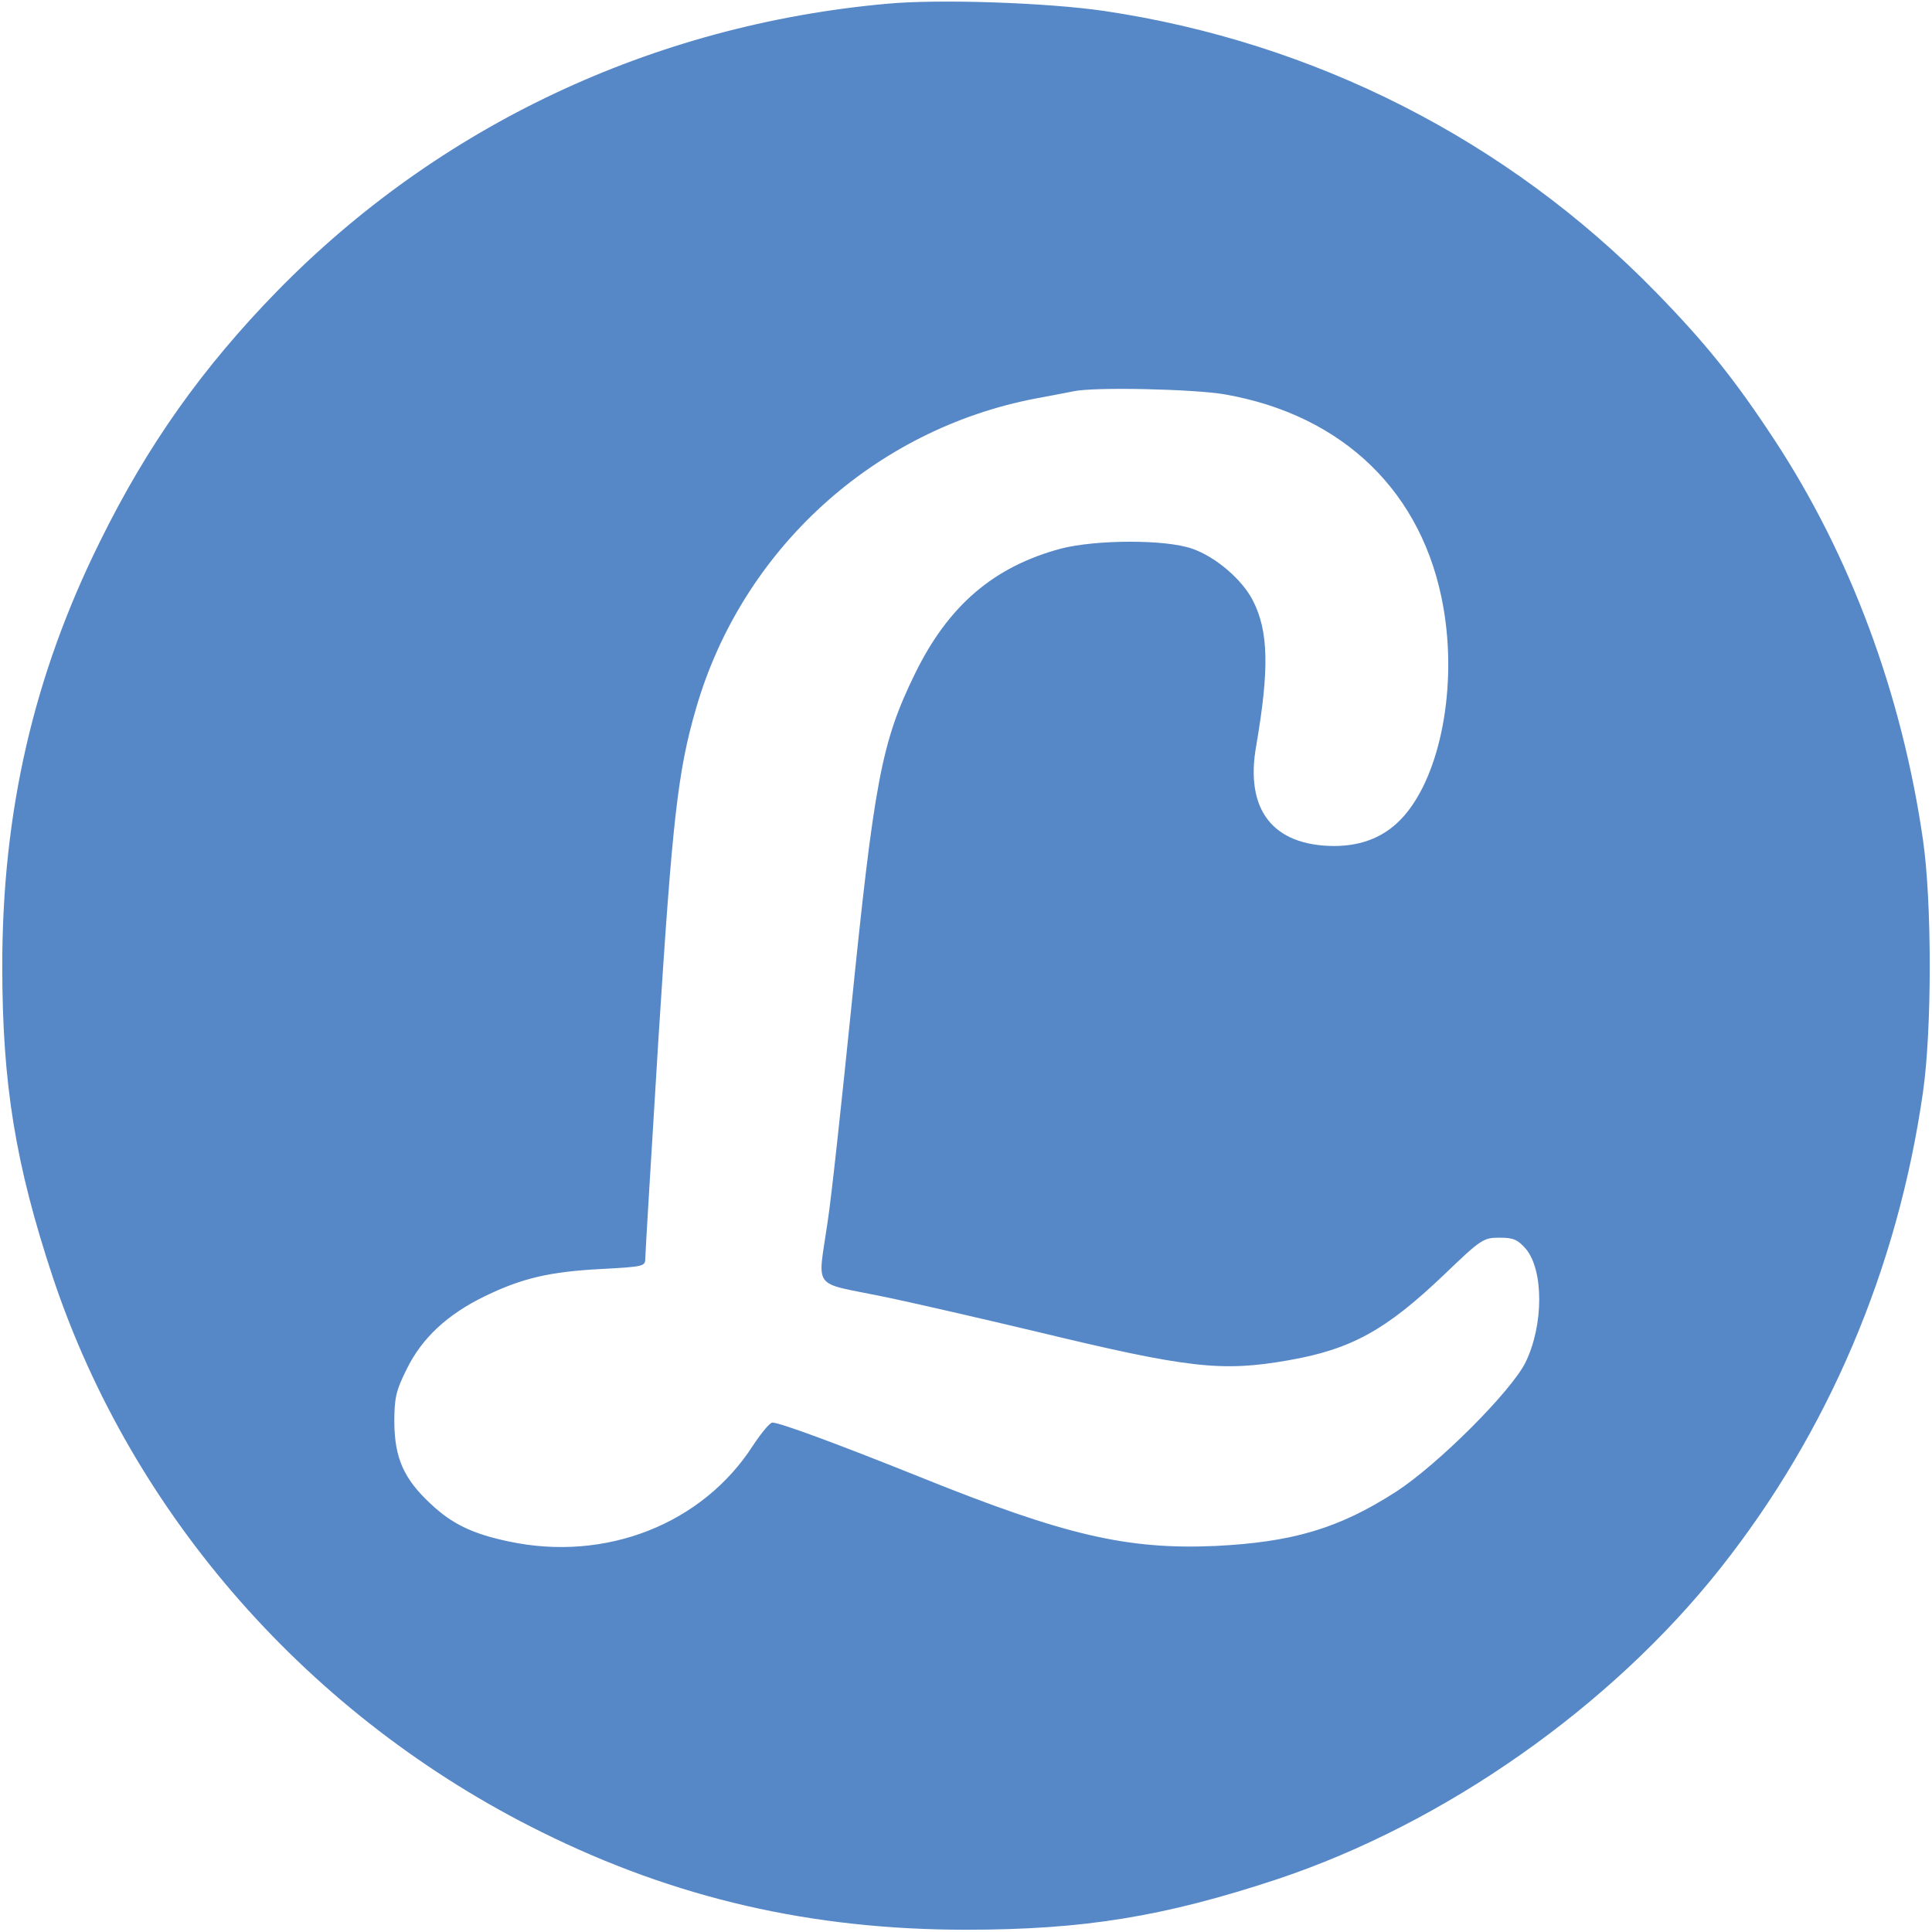
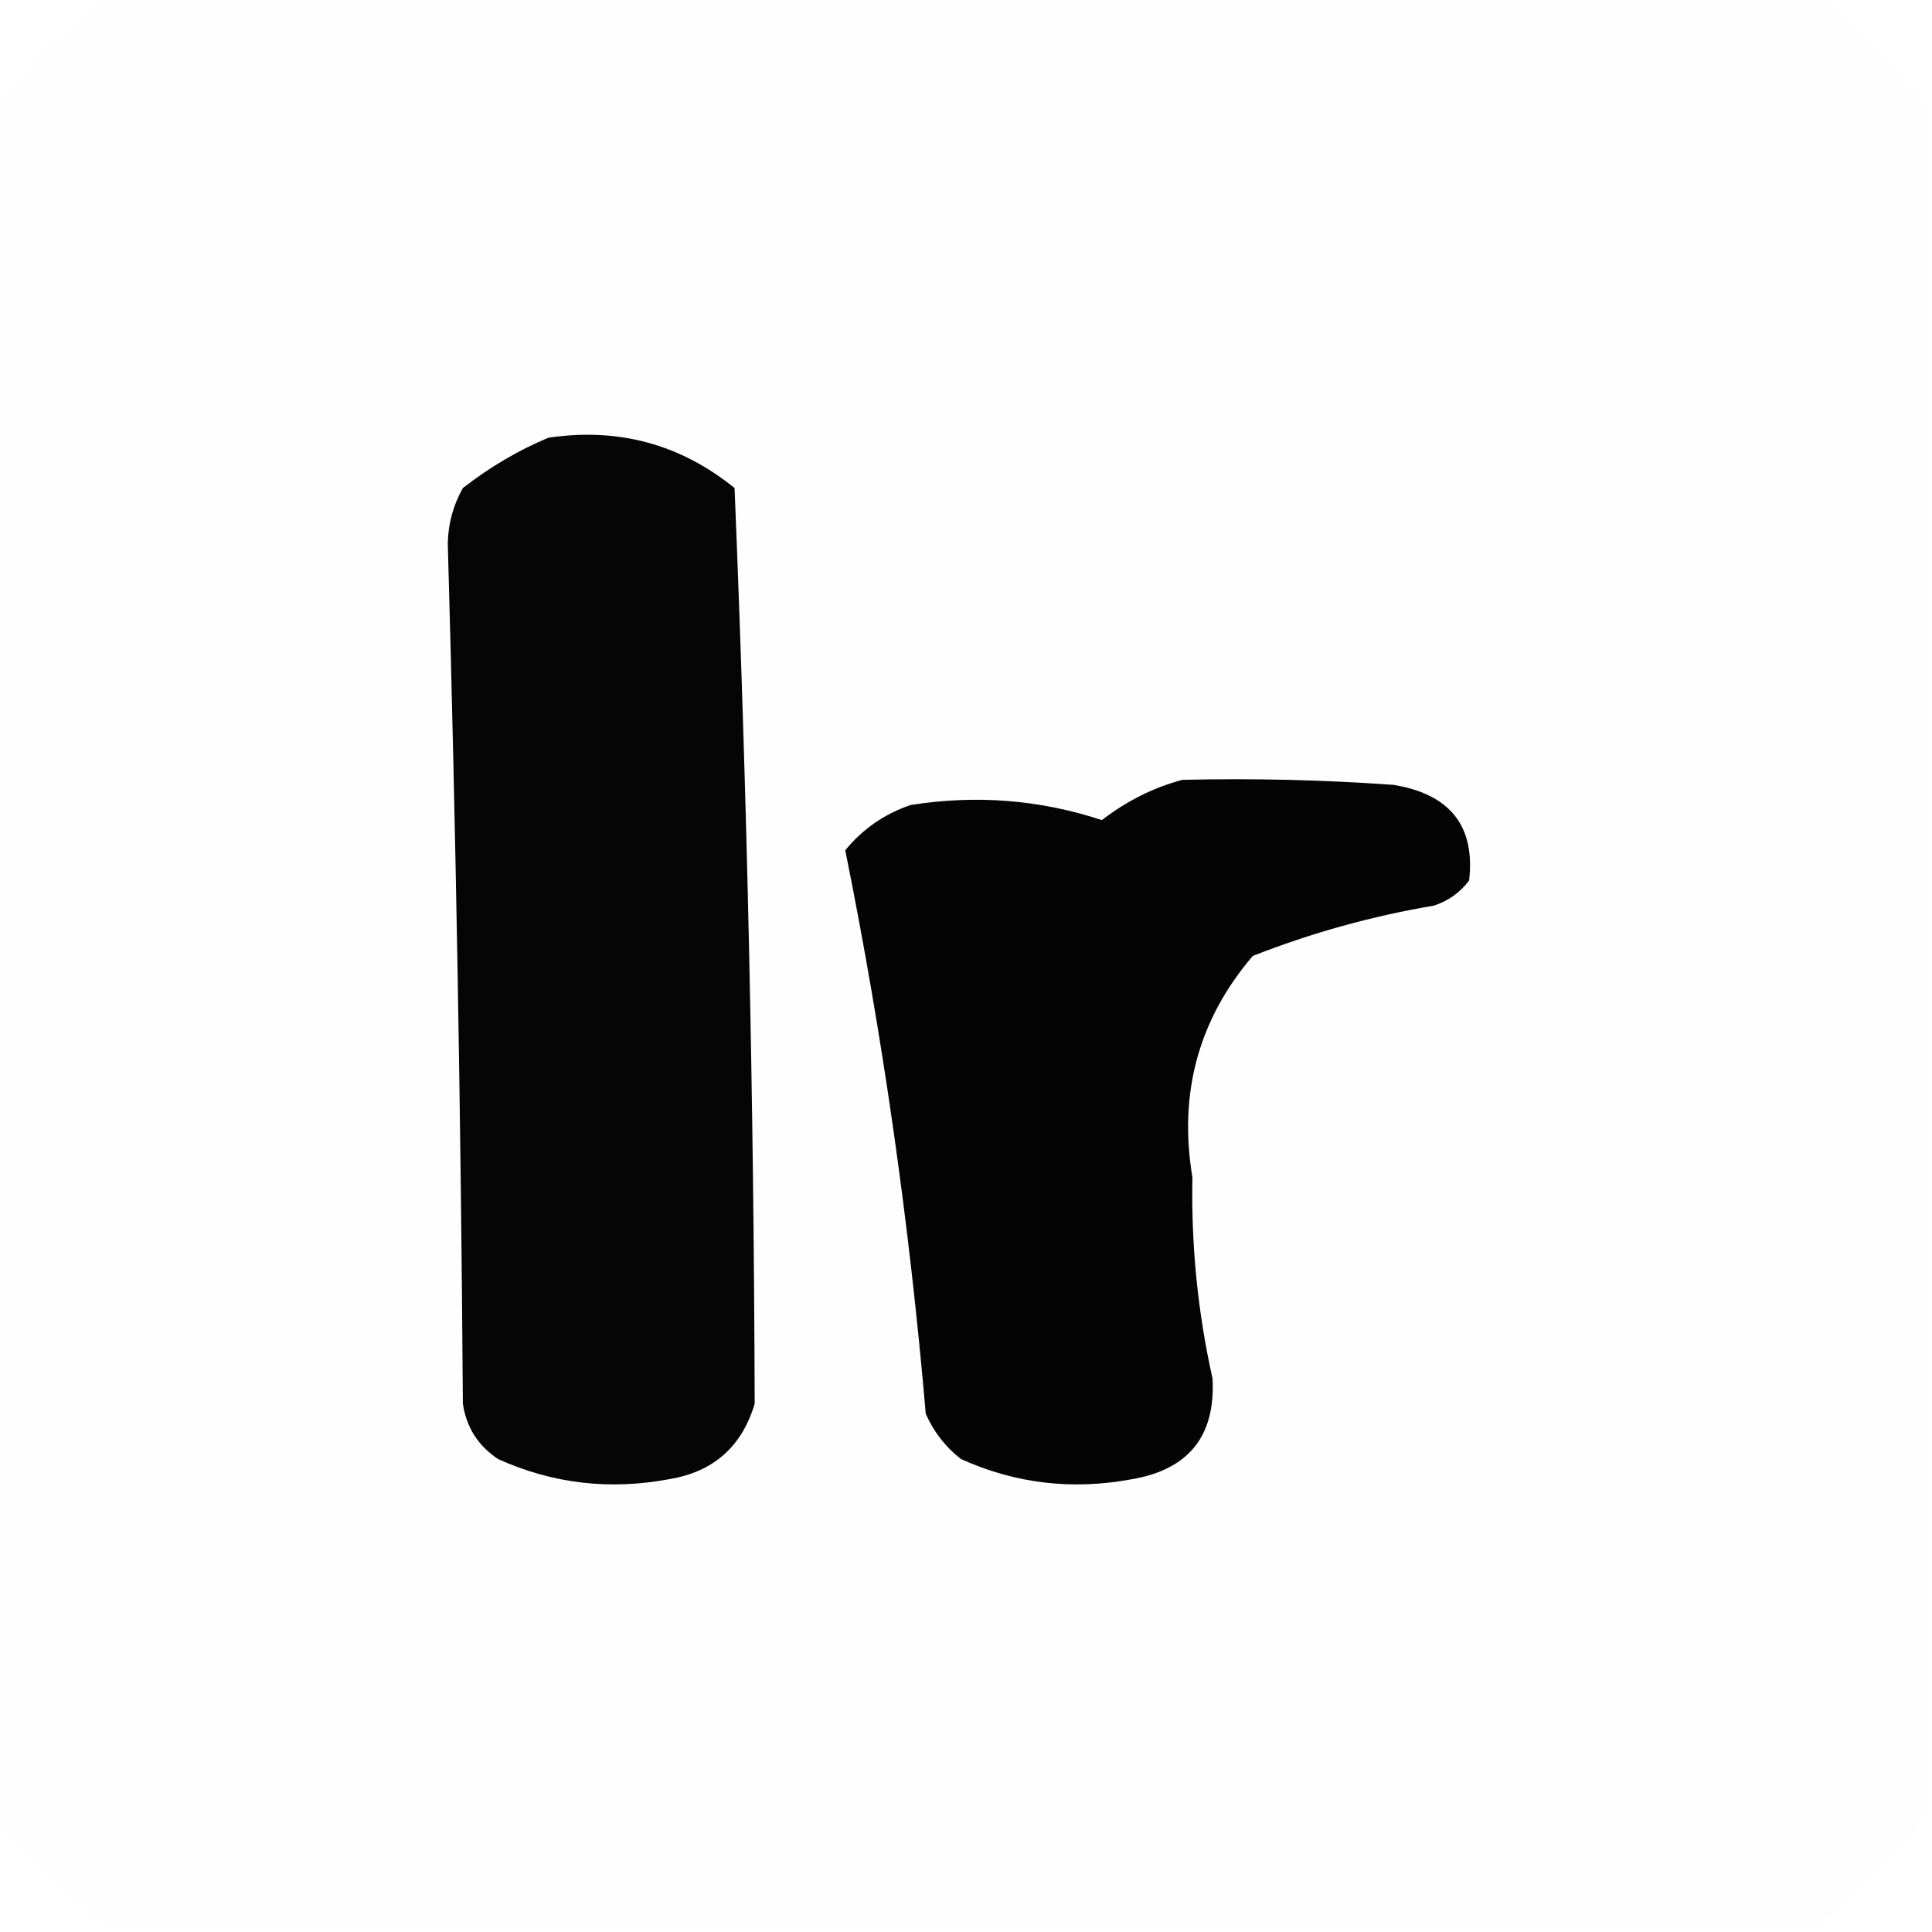
- <svg xmlns="http://www.w3.org/2000/svg" version="1.0" width="512pt" height="512pt" viewBox="0 0 512 512" preserveAspectRatio="xMidYMid meet">
-   <g transform="translate(0,512) scale(0.1,-0.1)" fill="#5688C7" stroke="none">
-     <path d="M2350 5110 c-621 -56 -1188 -324 -1616 -762 -197 -202 -343 -407 -469 -663 -176 -355 -259 -716 -259 -1125 0 -313 35 -526 134 -825 211 -632 682 -1167 1295 -1470 355 -176 716 -259 1125 -259 313 0 526 35 825 134 444 148 884 457 1175 825 284 359 469 792 536 1260 24 165 24 505 0 670 -56 386 -192 753 -394 1060 -105 160 -183 257 -316 393 -392 401 -902 660 -1460 743 -151 22 -438 32 -576 19z m895 -1035 c316 -55 527 -261 580 -564 37 -210 -7 -442 -104 -553 -47 -54 -109 -80 -186 -80 -162 1 -236 96 -206 265 35 203 33 305 -9 386 -28 55 -99 116 -161 137 -71 25 -255 24 -348 0 -178 -48 -298 -151 -386 -331 -89 -182 -108 -283 -170 -895 -25 -245 -52 -497 -62 -560 -26 -180 -43 -157 142 -195 88 -18 273 -61 412 -94 402 -97 490 -107 667 -76 167 29 259 80 413 227 98 94 104 98 147 98 37 0 48 -5 70 -30 47 -57 47 -201 -1 -300 -38 -77 -232 -271 -343 -343 -152 -98 -275 -134 -480 -144 -233 -10 -398 28 -780 182 -214 86 -373 145 -393 145 -7 0 -29 -27 -51 -60 -134 -209 -391 -310 -648 -255 -95 20 -150 46 -207 100 -71 66 -95 121 -96 215 0 65 4 84 33 142 40 82 108 145 207 193 99 48 173 65 308 72 111 6 117 7 117 27 0 12 16 275 35 584 37 581 51 708 100 876 122 420 471 738 900 820 44 8 89 17 100 19 53 12 319 6 400 -8z" />
+ <svg xmlns="http://www.w3.org/2000/svg" version="1.1" width="192px" height="192px" style="shape-rendering:geometricPrecision; text-rendering:geometricPrecision; image-rendering:optimizeQuality; fill-rule:evenodd; clip-rule:evenodd">
+   <g>
+     <path style="opacity:0.997" fill="#fefefe" d="M 10.5,-0.5 C 67.167,-0.5 123.833,-0.5 180.5,-0.5C 184.5,2.833 188.167,6.5 191.5,10.5C 191.5,67.167 191.5,123.833 191.5,180.5C 188.167,184.5 184.5,188.167 180.5,191.5C 123.833,191.5 67.167,191.5 10.5,191.5C 6.5,188.167 2.833,184.5 -0.5,180.5C -0.5,123.833 -0.5,67.167 -0.5,10.5C 2.833,6.5 6.5,2.833 10.5,-0.5 Z" />
+   </g>
+   <g>
+     <path style="opacity:1" fill="#050505" d="M 54.5,43.5 C 61.446,42.471 67.612,44.137 73,48.5C 74.246,78.829 74.912,109.162 75,139.5C 73.73,143.77 70.896,146.27 66.5,147C 60.574,148.11 54.908,147.444 49.5,145C 47.513,143.681 46.346,141.848 46,139.5C 45.805,110.986 45.305,82.486 44.5,54C 44.542,52.033 45.042,50.199 46,48.5C 48.682,46.415 51.516,44.748 54.5,43.5 Z" />
+   </g>
+   <g>
+     <path style="opacity:1" fill="#040404" d="M 117.5,77.5 C 124.508,77.334 131.508,77.5 138.5,78C 144.118,78.93 146.618,82.096 146,87.5C 145.097,88.701 143.931,89.535 142.5,90C 136.324,91.044 130.324,92.711 124.5,95C 119.108,101.309 117.108,108.643 118.5,117C 118.369,123.768 119.036,130.435 120.5,137C 120.805,142.696 118.139,146.029 112.5,147C 106.574,148.11 100.908,147.444 95.5,145C 93.951,143.786 92.784,142.286 92,140.5C 90.376,121.535 87.71,102.868 84,84.5C 85.731,82.383 87.898,80.883 90.5,80C 97.011,78.969 103.344,79.469 109.5,81.5C 111.991,79.588 114.658,78.254 117.5,77.5 Z" />
  </g>
</svg>
